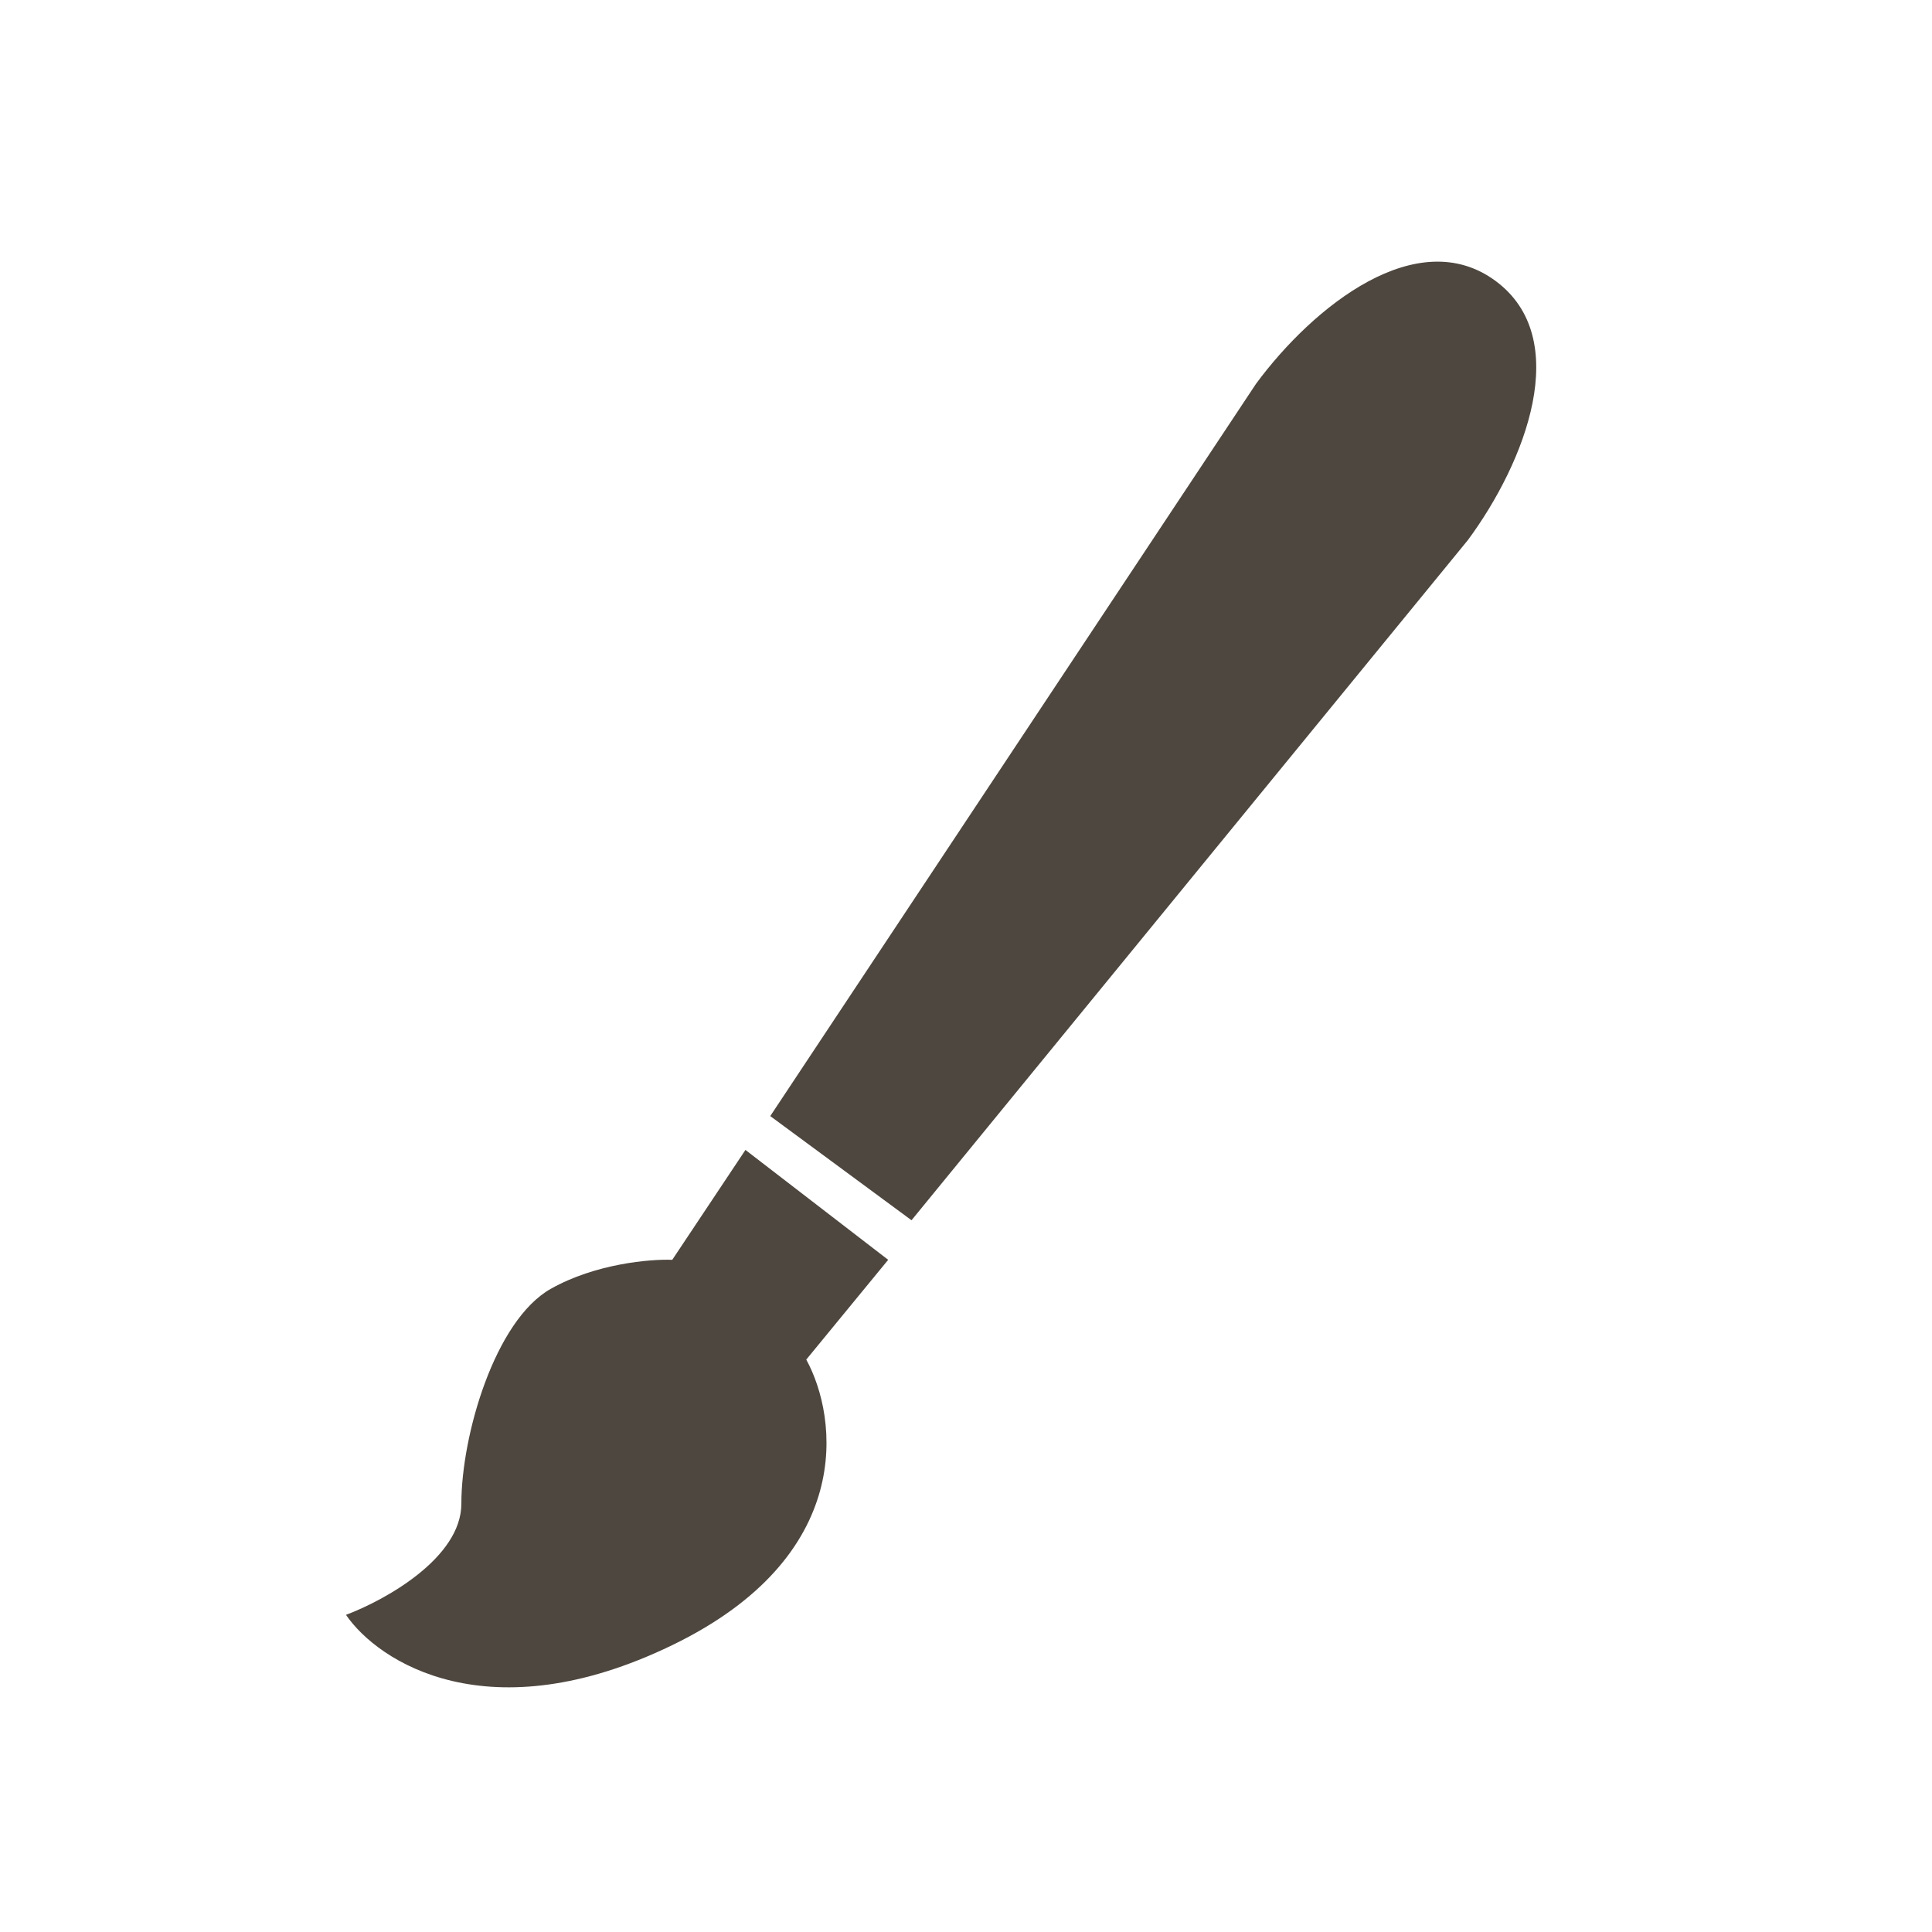
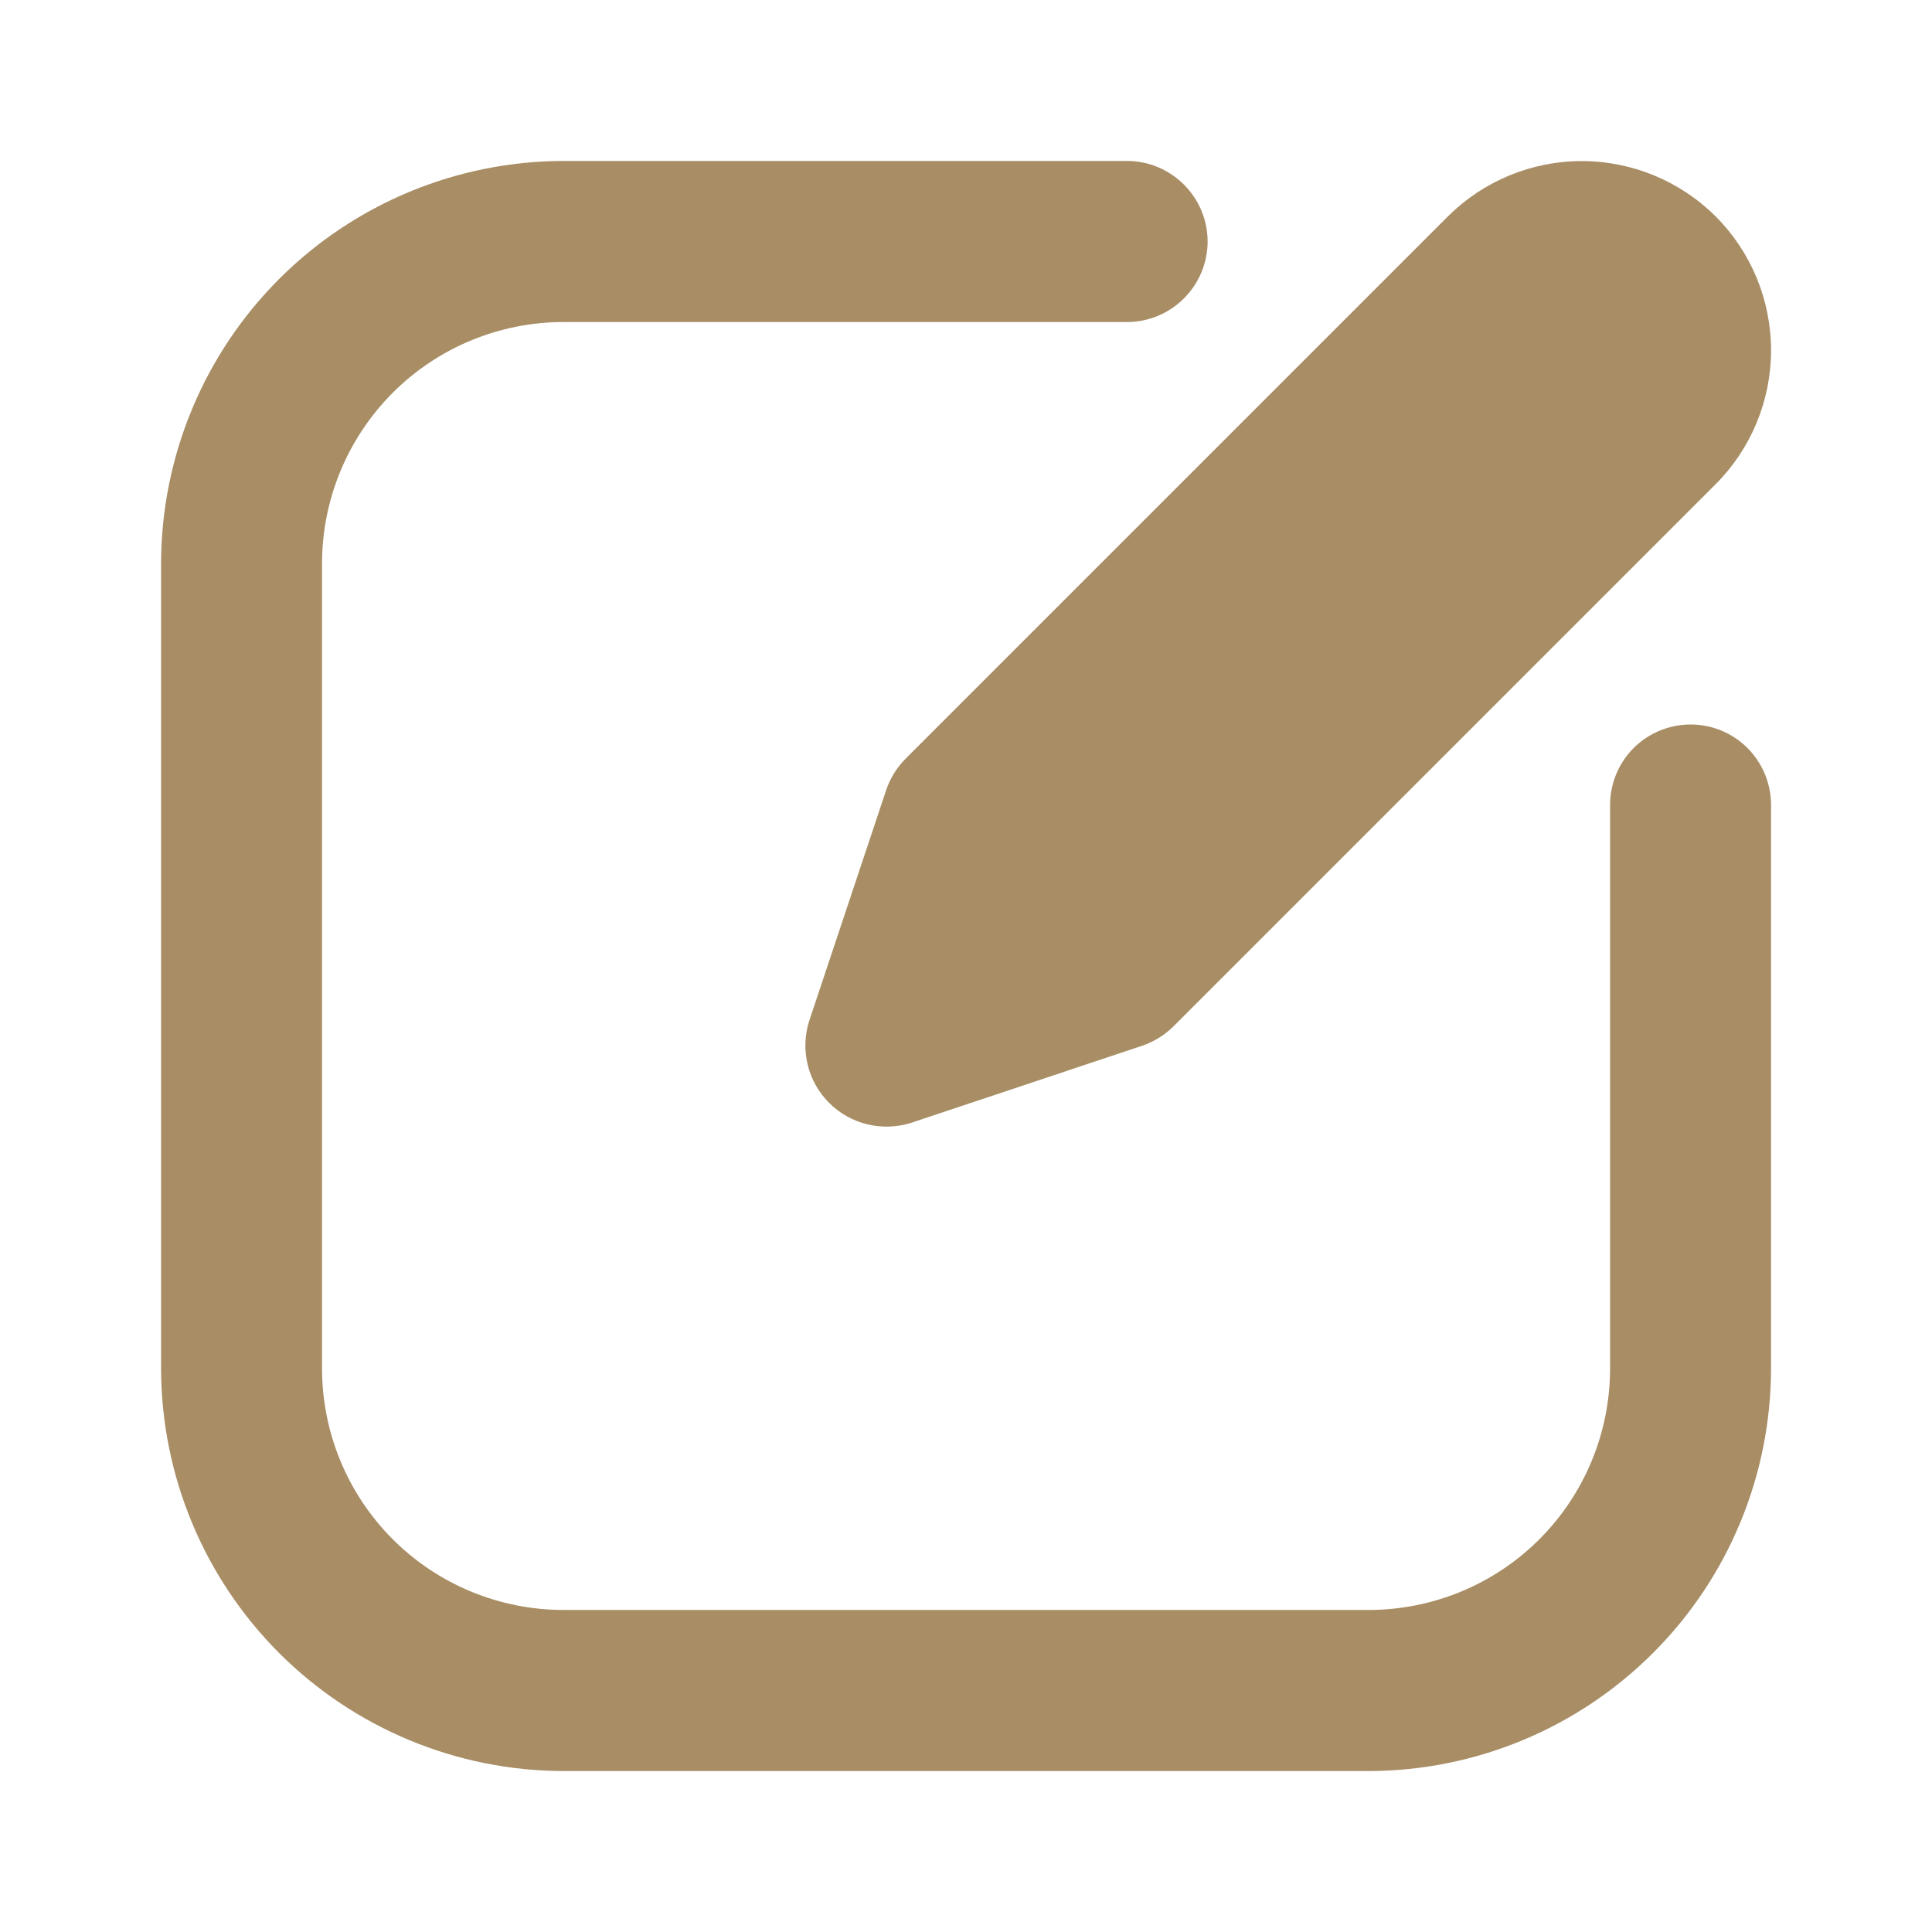
- <svg xmlns="http://www.w3.org/2000/svg" width="25" height="25" viewBox="0 0 25 25" fill="none">
-   <path d="M19.352 3.635C18.342 2.89 16.998 3.957 16.253 4.966L9.967 14.442L11.795 15.79L18.995 6.988C19.74 5.979 20.361 4.38 19.352 3.635Z" fill="#4E473F" />
-   <path d="M5.97 19.457C5.97 20.163 4.974 20.71 4.477 20.896C4.894 21.506 6.323 22.439 8.699 21.288C11.075 20.137 10.845 18.345 10.433 17.593L11.493 16.302L9.646 14.88L8.699 16.302C8.416 16.291 7.704 16.351 7.126 16.678C6.403 17.087 5.97 18.574 5.97 19.457Z" fill="#4E473F" />
+ <svg xmlns="http://www.w3.org/2000/svg" width="16" height="16" viewBox="0 0 16 16" fill="none">
+   <path d="M7.339 6.543L6.701 8.456C6.664 8.573 6.66 8.698 6.689 8.818C6.718 8.938 6.78 9.047 6.867 9.134C6.954 9.221 7.063 9.282 7.183 9.311C7.302 9.34 7.427 9.336 7.545 9.299L9.457 8.661C9.555 8.628 9.644 8.573 9.717 8.501L14.208 4.01C14.502 3.716 14.667 3.317 14.667 2.901C14.667 2.485 14.502 2.086 14.208 1.792C13.914 1.499 13.515 1.334 13.099 1.334C12.684 1.334 12.285 1.499 11.991 1.792L7.5 6.283C7.427 6.356 7.372 6.445 7.339 6.543Z" fill="#A88D65" />
+   <path d="M14.001 6C13.824 6 13.654 6.07 13.529 6.195C13.404 6.32 13.334 6.49 13.334 6.667V11.333C13.334 11.864 13.123 12.373 12.748 12.748C12.373 13.123 11.864 13.333 11.334 13.333H4.667C4.137 13.333 3.628 13.123 3.253 12.748C2.878 12.373 2.667 11.864 2.667 11.333V4.667C2.667 4.136 2.878 3.628 3.253 3.252C3.628 2.877 4.137 2.667 4.667 2.667H9.334C9.511 2.667 9.68 2.596 9.805 2.471C9.93 2.346 10.001 2.177 10.001 2C10.001 1.823 9.93 1.654 9.805 1.529C9.68 1.404 9.511 1.333 9.334 1.333H4.667C3.784 1.334 2.936 1.686 2.311 2.311C1.687 2.936 1.335 3.783 1.334 4.667V11.333C1.335 12.217 1.687 13.064 2.311 13.689C2.936 14.314 3.784 14.666 4.667 14.667H11.334C12.218 14.666 13.065 14.314 13.69 13.689C14.315 13.064 14.666 12.217 14.667 11.333V6.667C14.667 6.49 14.597 6.32 14.472 6.195C14.347 6.07 14.178 6 14.001 6Z" fill="#A88D65" />
</svg>
